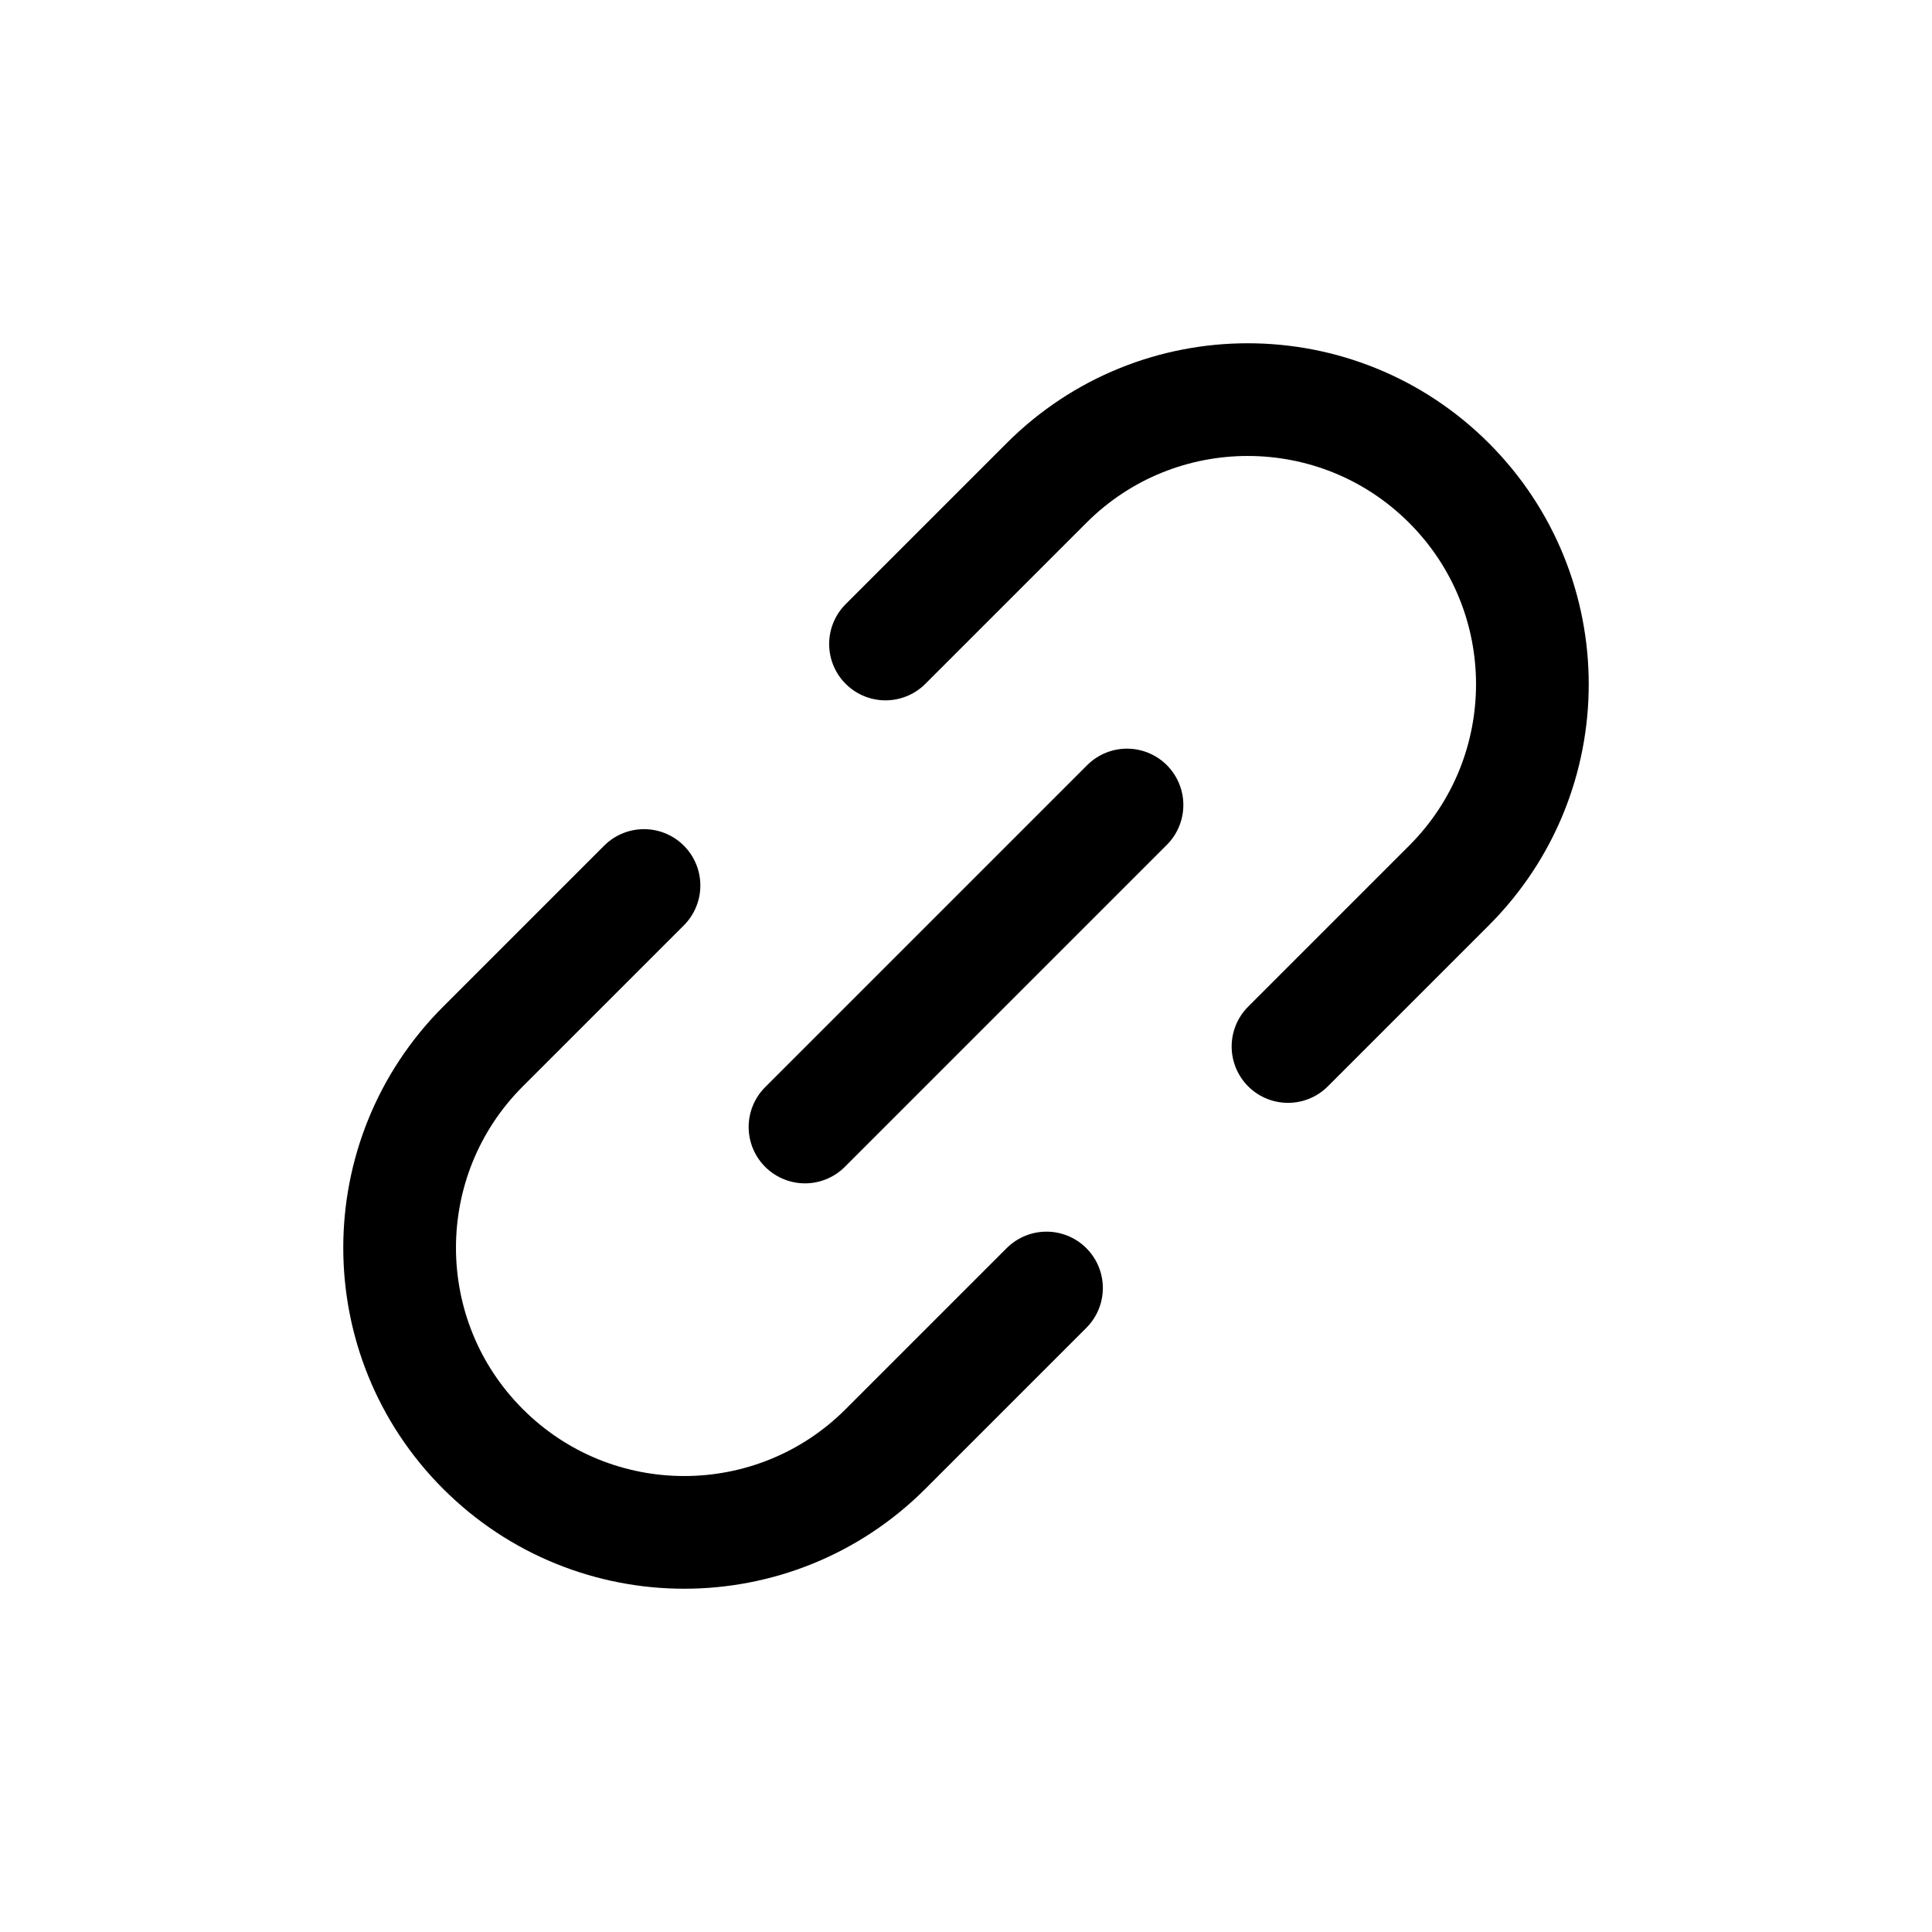
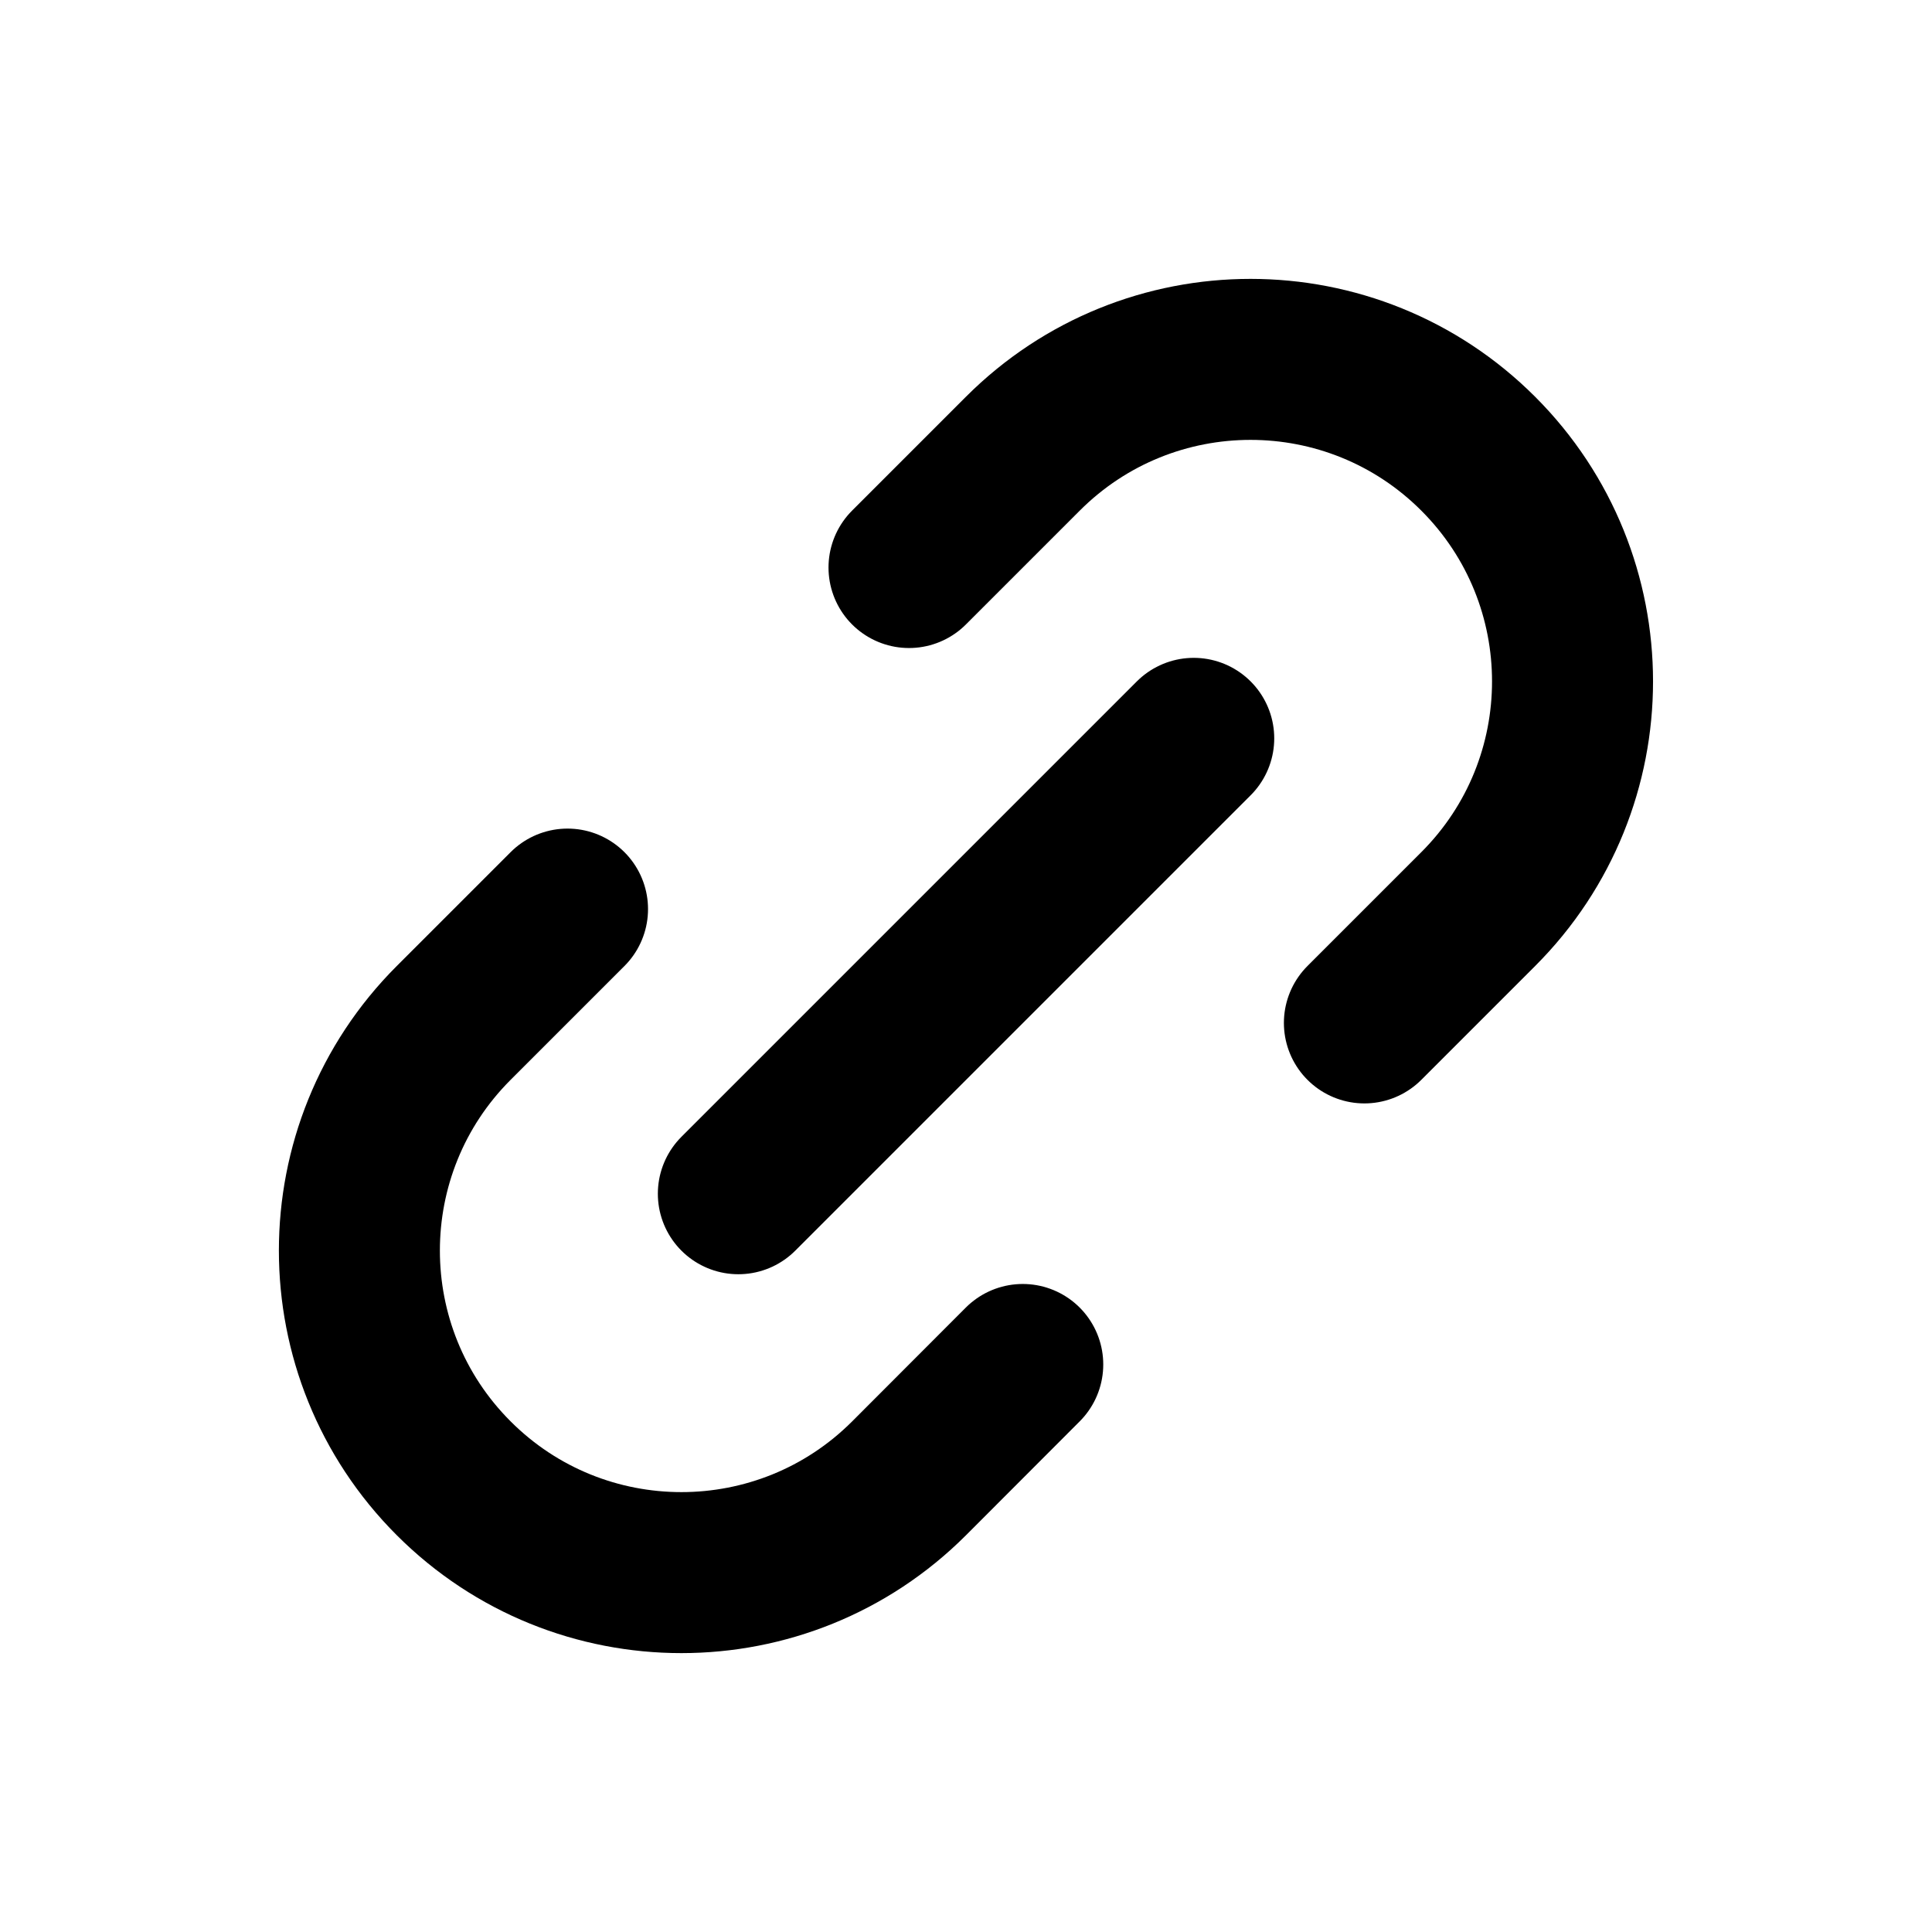
- <svg xmlns="http://www.w3.org/2000/svg" width="24" height="24" viewBox="0 0 24 24" fill="none">
-   <path d="M14 10L10 14" stroke="currentColor" stroke-width="1.4" stroke-linecap="round" stroke-linejoin="round" />
-   <path d="M16 13L18 11C19.381 9.619 19.381 7.381 18 6V6C16.619 4.619 14.381 4.619 13 6L11 8M8 11L6 13C4.619 14.381 4.619 16.619 6 18V18C7.381 19.381 9.619 19.381 11 18L13 16" stroke="currentColor" stroke-width="1.4" stroke-linecap="round" />
+ <svg xmlns="http://www.w3.org/2000/svg" width="24" height="24" viewBox="0 0 24 24">
+   <path fill="none" stroke="currentColor" stroke-linecap="round" stroke-linejoin="round" stroke-width="2" d="m9.172 14.829l5.657-5.657M7.05 11.293l-1.414 1.414a4 4 0 1 0 5.657 5.657l1.412-1.414m-1.413-9.9l1.414-1.414a4 4 0 1 1 5.657 5.657l-1.414 1.414" />
</svg>
